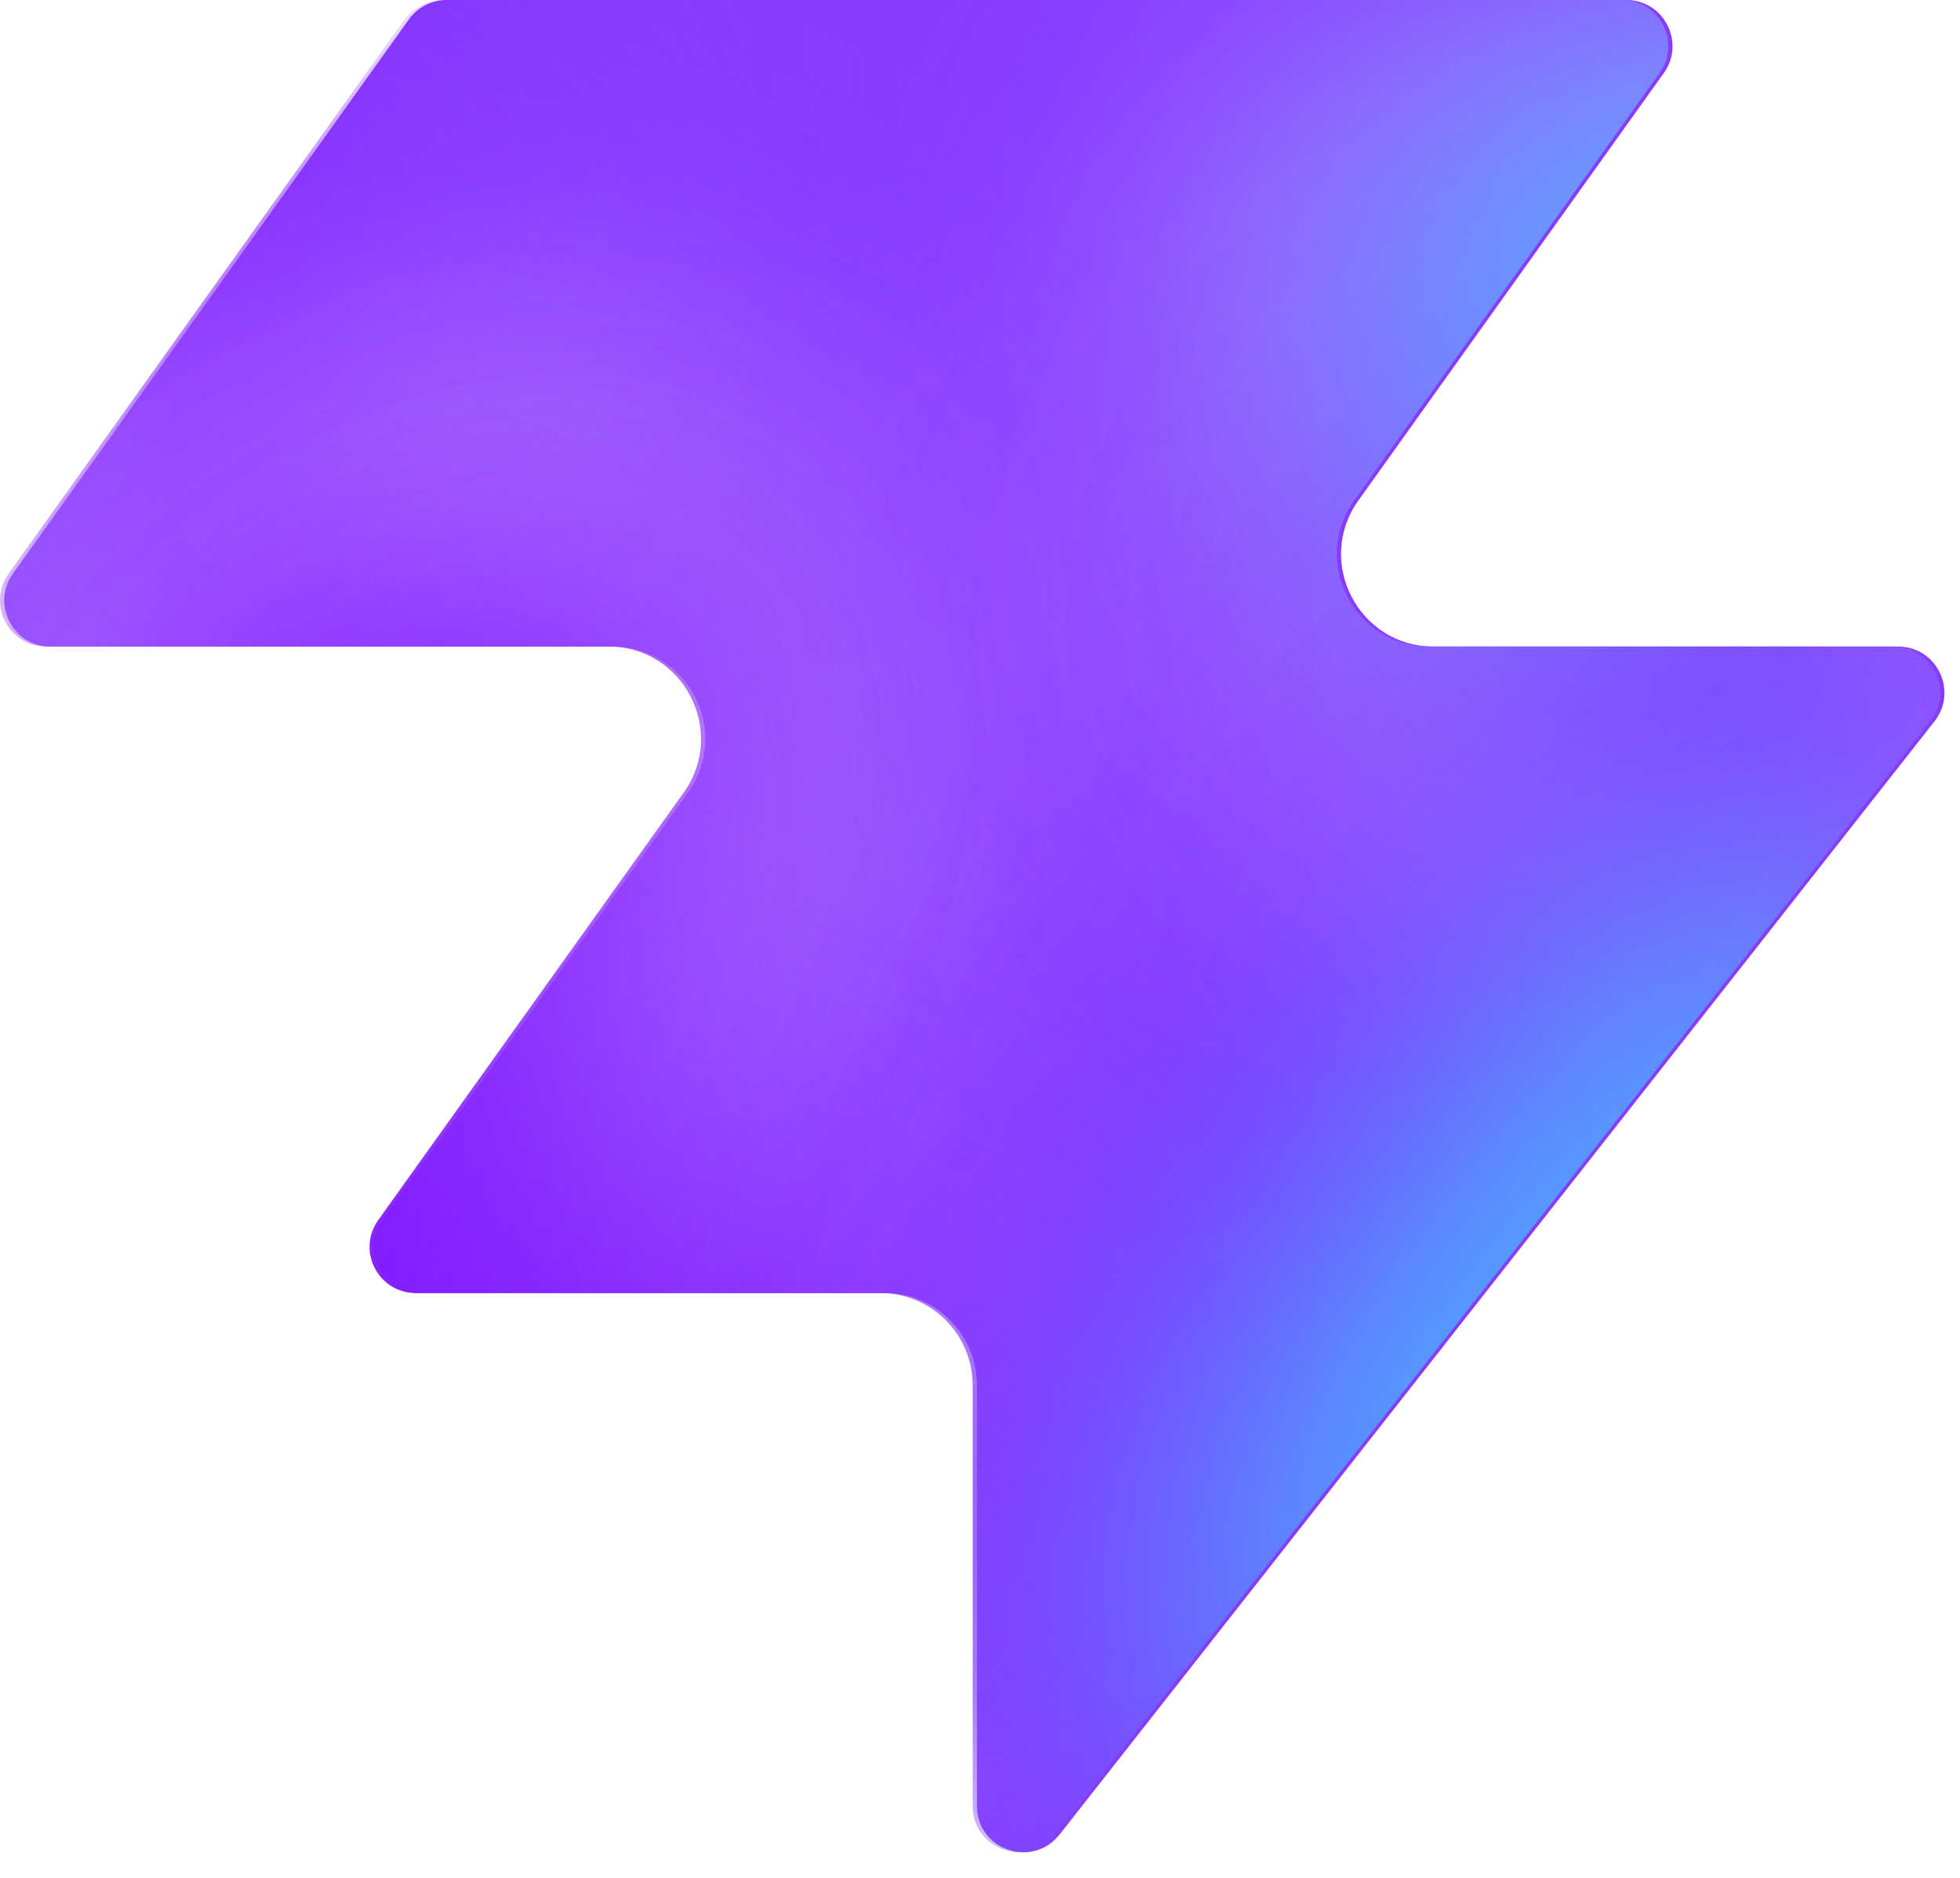
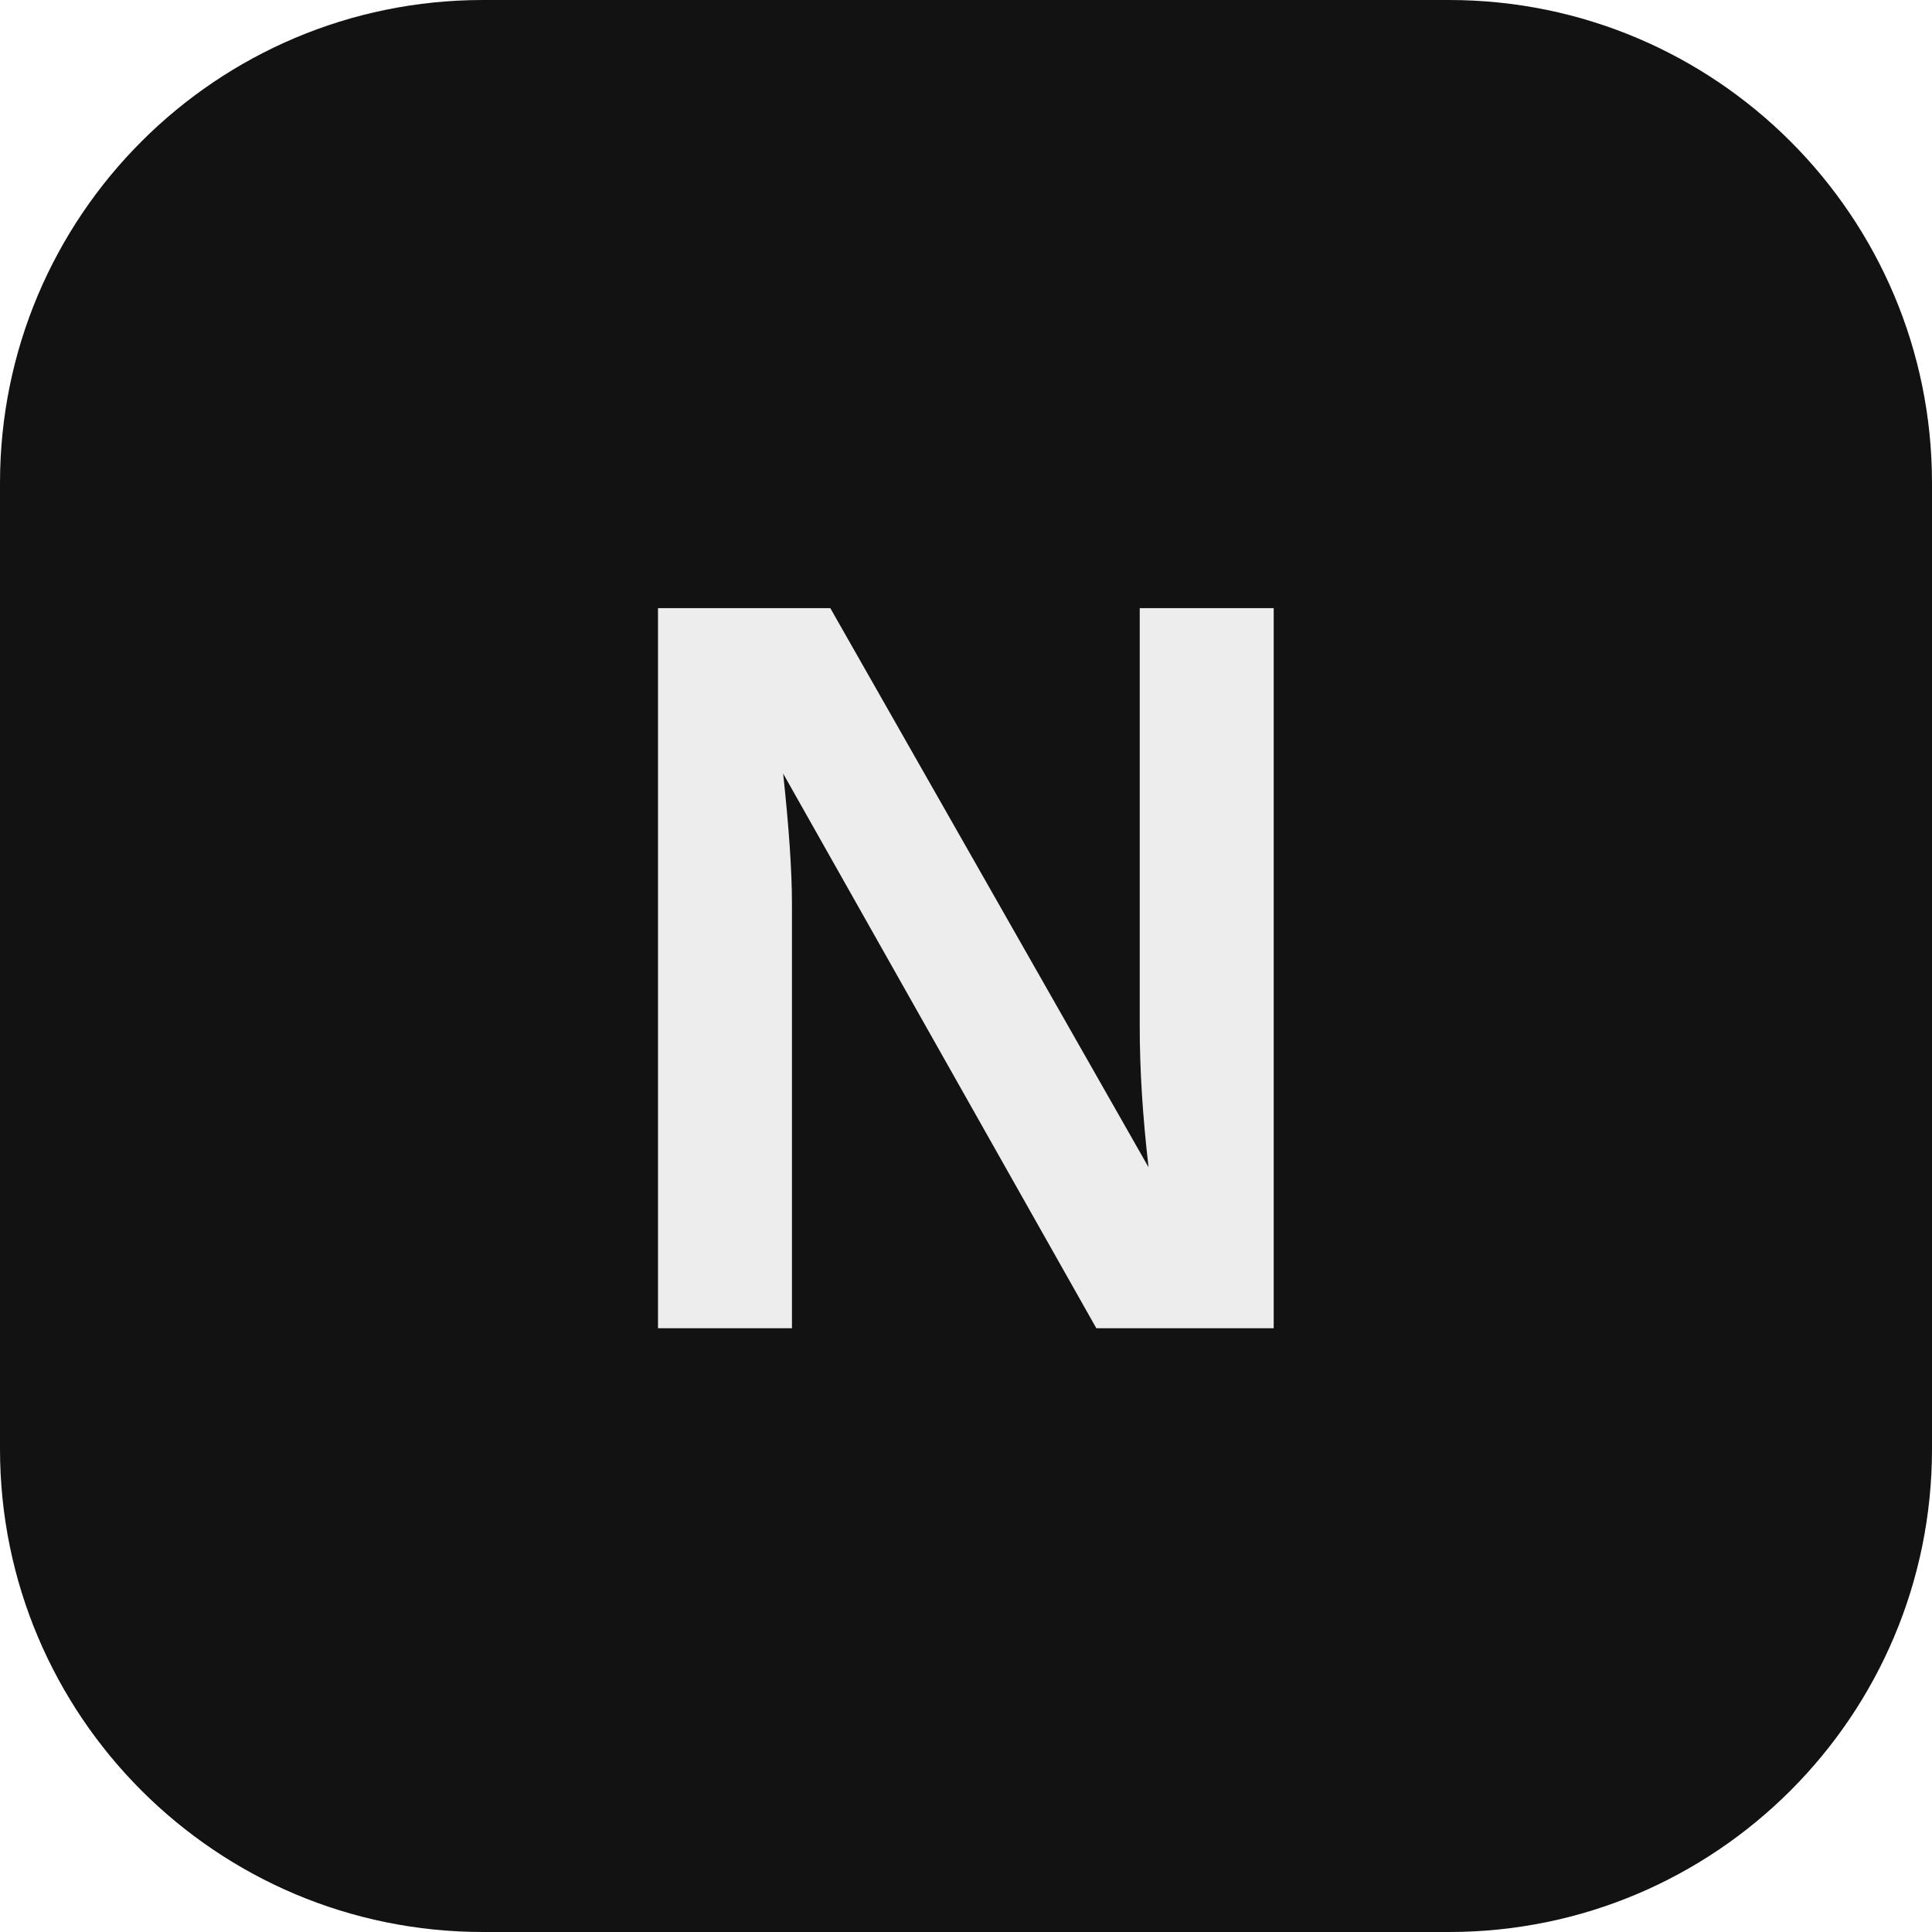
- <svg xmlns="http://www.w3.org/2000/svg" width="48" height="46" fill="none" viewBox="0 0 48 46">
-   <path fill="#863bff" d="M25.946 44.938c-.664.845-2.021.375-2.021-.698V33.937a2.26 2.26 0 0 0-2.262-2.262H10.287c-.92 0-1.456-1.04-.92-1.788l7.48-10.471c1.07-1.497 0-3.578-1.842-3.578H1.237c-.92 0-1.456-1.04-.92-1.788L10.013.474c.214-.297.556-.474.92-.474h28.894c.92 0 1.456 1.04.92 1.788l-7.48 10.471c-1.07 1.498 0 3.579 1.842 3.579h11.377c.943 0 1.473 1.088.89 1.83L25.947 44.94z" style="fill:#863bff;fill:color(display-p3 .525 .23 1);fill-opacity:1" />
-   <mask id="a" width="48" height="46" x="0" y="0" maskUnits="userSpaceOnUse" style="mask-type:alpha">
-     <path fill="#000" d="M25.842 44.938c-.664.844-2.021.375-2.021-.698V33.937a2.26 2.26 0 0 0-2.262-2.262H10.183c-.92 0-1.456-1.04-.92-1.788l7.48-10.471c1.07-1.498 0-3.579-1.842-3.579H1.133c-.92 0-1.456-1.04-.92-1.787L9.91.473c.214-.297.556-.474.92-.474h28.894c.92 0 1.456 1.04.92 1.788l-7.48 10.471c-1.07 1.498 0 3.578 1.842 3.578h11.377c.943 0 1.473 1.088.89 1.832L25.843 44.94z" style="fill:#000;fill-opacity:1" />
-   </mask>
-   <g mask="url(#a)">
-     <g filter="url(#b)">
-       <ellipse cx="5.508" cy="14.704" fill="#ede6ff" rx="5.508" ry="14.704" style="fill:#ede6ff;fill:color(display-p3 .927 .903 1);fill-opacity:1" transform="matrix(.00324 1 1 -.00324 -4.47 31.516)" />
-     </g>
-     <g filter="url(#c)">
-       <ellipse cx="10.399" cy="29.851" fill="#ede6ff" rx="10.399" ry="29.851" style="fill:#ede6ff;fill:color(display-p3 .927 .903 1);fill-opacity:1" transform="matrix(.00324 1 1 -.00324 -39.328 7.883)" />
-     </g>
-     <g filter="url(#d)">
-       <ellipse cx="5.508" cy="30.487" fill="#7e14ff" rx="5.508" ry="30.487" style="fill:#7e14ff;fill:color(display-p3 .492 .077 1);fill-opacity:1" transform="rotate(89.814 -25.913 -14.639)scale(1 -1)" />
-     </g>
-     <g filter="url(#e)">
-       <ellipse cx="5.508" cy="30.599" fill="#7e14ff" rx="5.508" ry="30.599" style="fill:#7e14ff;fill:color(display-p3 .492 .077 1);fill-opacity:1" transform="rotate(89.814 -32.644 -3.334)scale(1 -1)" />
-     </g>
-     <g filter="url(#f)">
-       <ellipse cx="5.508" cy="30.599" fill="#7e14ff" rx="5.508" ry="30.599" style="fill:#7e14ff;fill:color(display-p3 .492 .077 1);fill-opacity:1" transform="matrix(.00324 1 1 -.00324 -34.34 30.47)" />
-     </g>
-     <g filter="url(#g)">
-       <ellipse cx="14.072" cy="22.078" fill="#ede6ff" rx="14.072" ry="22.078" style="fill:#ede6ff;fill:color(display-p3 .927 .903 1);fill-opacity:1" transform="rotate(93.35 24.506 48.493)scale(-1 1)" />
-     </g>
-     <g filter="url(#h)">
-       <ellipse cx="3.47" cy="21.501" fill="#7e14ff" rx="3.47" ry="21.501" style="fill:#7e14ff;fill:color(display-p3 .492 .077 1);fill-opacity:1" transform="rotate(89.009 28.708 47.59)scale(-1 1)" />
-     </g>
-     <g filter="url(#i)">
-       <ellipse cx="3.47" cy="21.501" fill="#7e14ff" rx="3.47" ry="21.501" style="fill:#7e14ff;fill:color(display-p3 .492 .077 1);fill-opacity:1" transform="rotate(89.009 28.708 47.59)scale(-1 1)" />
-     </g>
-     <g filter="url(#j)">
-       <ellipse cx=".387" cy="8.972" fill="#7e14ff" rx="4.407" ry="29.108" style="fill:#7e14ff;fill:color(display-p3 .492 .077 1);fill-opacity:1" transform="rotate(39.51 .387 8.972)" />
-     </g>
-     <g filter="url(#k)">
-       <ellipse cx="47.523" cy="-6.092" fill="#7e14ff" rx="4.407" ry="29.108" style="fill:#7e14ff;fill:color(display-p3 .492 .077 1);fill-opacity:1" transform="rotate(37.892 47.523 -6.092)" />
-     </g>
-     <g filter="url(#l)">
-       <ellipse cx="41.412" cy="6.333" fill="#47bfff" rx="5.971" ry="9.665" style="fill:#47bfff;fill:color(display-p3 .28 .748 1);fill-opacity:1" transform="rotate(37.892 41.412 6.333)" />
-     </g>
-     <g filter="url(#m)">
-       <ellipse cx="-1.879" cy="38.332" fill="#7e14ff" rx="4.407" ry="29.108" style="fill:#7e14ff;fill:color(display-p3 .492 .077 1);fill-opacity:1" transform="rotate(37.892 -1.88 38.332)" />
-     </g>
-     <g filter="url(#n)">
-       <ellipse cx="-1.879" cy="38.332" fill="#7e14ff" rx="4.407" ry="29.108" style="fill:#7e14ff;fill:color(display-p3 .492 .077 1);fill-opacity:1" transform="rotate(37.892 -1.88 38.332)" />
-     </g>
-     <g filter="url(#o)">
-       <ellipse cx="35.651" cy="29.907" fill="#7e14ff" rx="4.407" ry="29.108" style="fill:#7e14ff;fill:color(display-p3 .492 .077 1);fill-opacity:1" transform="rotate(37.892 35.651 29.907)" />
-     </g>
-     <g filter="url(#p)">
-       <ellipse cx="38.418" cy="32.4" fill="#47bfff" rx="5.971" ry="15.297" style="fill:#47bfff;fill:color(display-p3 .28 .748 1);fill-opacity:1" transform="rotate(37.892 38.418 32.4)" />
-     </g>
-   </g>
-   <defs>
-     <filter id="b" width="60.045" height="41.654" x="-19.77" y="16.149" color-interpolation-filters="sRGB" filterUnits="userSpaceOnUse">
-       <feFlood flood-opacity="0" result="BackgroundImageFix" />
-       <feBlend in="SourceGraphic" in2="BackgroundImageFix" result="shape" />
-       <feGaussianBlur result="effect1_foregroundBlur_2002_17158" stdDeviation="7.659" />
-     </filter>
-     <filter id="c" width="90.34" height="51.437" x="-54.613" y="-7.533" color-interpolation-filters="sRGB" filterUnits="userSpaceOnUse">
-       <feFlood flood-opacity="0" result="BackgroundImageFix" />
-       <feBlend in="SourceGraphic" in2="BackgroundImageFix" result="shape" />
-       <feGaussianBlur result="effect1_foregroundBlur_2002_17158" stdDeviation="7.659" />
-     </filter>
-     <filter id="d" width="79.355" height="29.4" x="-49.64" y="2.03" color-interpolation-filters="sRGB" filterUnits="userSpaceOnUse">
-       <feFlood flood-opacity="0" result="BackgroundImageFix" />
-       <feBlend in="SourceGraphic" in2="BackgroundImageFix" result="shape" />
-       <feGaussianBlur result="effect1_foregroundBlur_2002_17158" stdDeviation="4.596" />
-     </filter>
-     <filter id="e" width="79.579" height="29.4" x="-45.045" y="20.029" color-interpolation-filters="sRGB" filterUnits="userSpaceOnUse">
-       <feFlood flood-opacity="0" result="BackgroundImageFix" />
-       <feBlend in="SourceGraphic" in2="BackgroundImageFix" result="shape" />
-       <feGaussianBlur result="effect1_foregroundBlur_2002_17158" stdDeviation="4.596" />
-     </filter>
-     <filter id="f" width="79.579" height="29.4" x="-43.513" y="21.178" color-interpolation-filters="sRGB" filterUnits="userSpaceOnUse">
-       <feFlood flood-opacity="0" result="BackgroundImageFix" />
-       <feBlend in="SourceGraphic" in2="BackgroundImageFix" result="shape" />
-       <feGaussianBlur result="effect1_foregroundBlur_2002_17158" stdDeviation="4.596" />
-     </filter>
-     <filter id="g" width="74.749" height="58.852" x="15.756" y="-17.901" color-interpolation-filters="sRGB" filterUnits="userSpaceOnUse">
-       <feFlood flood-opacity="0" result="BackgroundImageFix" />
-       <feBlend in="SourceGraphic" in2="BackgroundImageFix" result="shape" />
-       <feGaussianBlur result="effect1_foregroundBlur_2002_17158" stdDeviation="7.659" />
-     </filter>
-     <filter id="h" width="61.377" height="25.362" x="23.548" y="2.284" color-interpolation-filters="sRGB" filterUnits="userSpaceOnUse">
-       <feFlood flood-opacity="0" result="BackgroundImageFix" />
-       <feBlend in="SourceGraphic" in2="BackgroundImageFix" result="shape" />
-       <feGaussianBlur result="effect1_foregroundBlur_2002_17158" stdDeviation="4.596" />
-     </filter>
-     <filter id="i" width="61.377" height="25.362" x="23.548" y="2.284" color-interpolation-filters="sRGB" filterUnits="userSpaceOnUse">
-       <feFlood flood-opacity="0" result="BackgroundImageFix" />
-       <feBlend in="SourceGraphic" in2="BackgroundImageFix" result="shape" />
-       <feGaussianBlur result="effect1_foregroundBlur_2002_17158" stdDeviation="4.596" />
-     </filter>
-     <filter id="j" width="56.045" height="63.649" x="-27.636" y="-22.853" color-interpolation-filters="sRGB" filterUnits="userSpaceOnUse">
-       <feFlood flood-opacity="0" result="BackgroundImageFix" />
-       <feBlend in="SourceGraphic" in2="BackgroundImageFix" result="shape" />
-       <feGaussianBlur result="effect1_foregroundBlur_2002_17158" stdDeviation="4.596" />
-     </filter>
-     <filter id="k" width="54.814" height="64.646" x="20.116" y="-38.415" color-interpolation-filters="sRGB" filterUnits="userSpaceOnUse">
-       <feFlood flood-opacity="0" result="BackgroundImageFix" />
-       <feBlend in="SourceGraphic" in2="BackgroundImageFix" result="shape" />
-       <feGaussianBlur result="effect1_foregroundBlur_2002_17158" stdDeviation="4.596" />
-     </filter>
-     <filter id="l" width="33.541" height="35.313" x="24.641" y="-11.323" color-interpolation-filters="sRGB" filterUnits="userSpaceOnUse">
-       <feFlood flood-opacity="0" result="BackgroundImageFix" />
-       <feBlend in="SourceGraphic" in2="BackgroundImageFix" result="shape" />
-       <feGaussianBlur result="effect1_foregroundBlur_2002_17158" stdDeviation="4.596" />
-     </filter>
-     <filter id="m" width="54.814" height="64.646" x="-29.286" y="6.009" color-interpolation-filters="sRGB" filterUnits="userSpaceOnUse">
-       <feFlood flood-opacity="0" result="BackgroundImageFix" />
-       <feBlend in="SourceGraphic" in2="BackgroundImageFix" result="shape" />
-       <feGaussianBlur result="effect1_foregroundBlur_2002_17158" stdDeviation="4.596" />
-     </filter>
-     <filter id="n" width="54.814" height="64.646" x="-29.286" y="6.009" color-interpolation-filters="sRGB" filterUnits="userSpaceOnUse">
-       <feFlood flood-opacity="0" result="BackgroundImageFix" />
-       <feBlend in="SourceGraphic" in2="BackgroundImageFix" result="shape" />
-       <feGaussianBlur result="effect1_foregroundBlur_2002_17158" stdDeviation="4.596" />
-     </filter>
-     <filter id="o" width="54.814" height="64.646" x="8.244" y="-2.416" color-interpolation-filters="sRGB" filterUnits="userSpaceOnUse">
-       <feFlood flood-opacity="0" result="BackgroundImageFix" />
-       <feBlend in="SourceGraphic" in2="BackgroundImageFix" result="shape" />
-       <feGaussianBlur result="effect1_foregroundBlur_2002_17158" stdDeviation="4.596" />
-     </filter>
-     <filter id="p" width="39.409" height="43.623" x="18.713" y="10.588" color-interpolation-filters="sRGB" filterUnits="userSpaceOnUse">
-       <feFlood flood-opacity="0" result="BackgroundImageFix" />
-       <feBlend in="SourceGraphic" in2="BackgroundImageFix" result="shape" />
-       <feGaussianBlur result="effect1_foregroundBlur_2002_17158" stdDeviation="4.596" />
-     </filter>
-   </defs>
+ <svg xmlns="http://www.w3.org/2000/svg" width="48" height="48" viewBox="0 0 48 48">
+   <rect width="48" height="48" rx="12" fill="#121212" />
+   <text x="24" y="33" text-anchor="middle" font-family="Arial, sans-serif" font-weight="600" font-size="26" fill="#ededed">N</text>
</svg>
